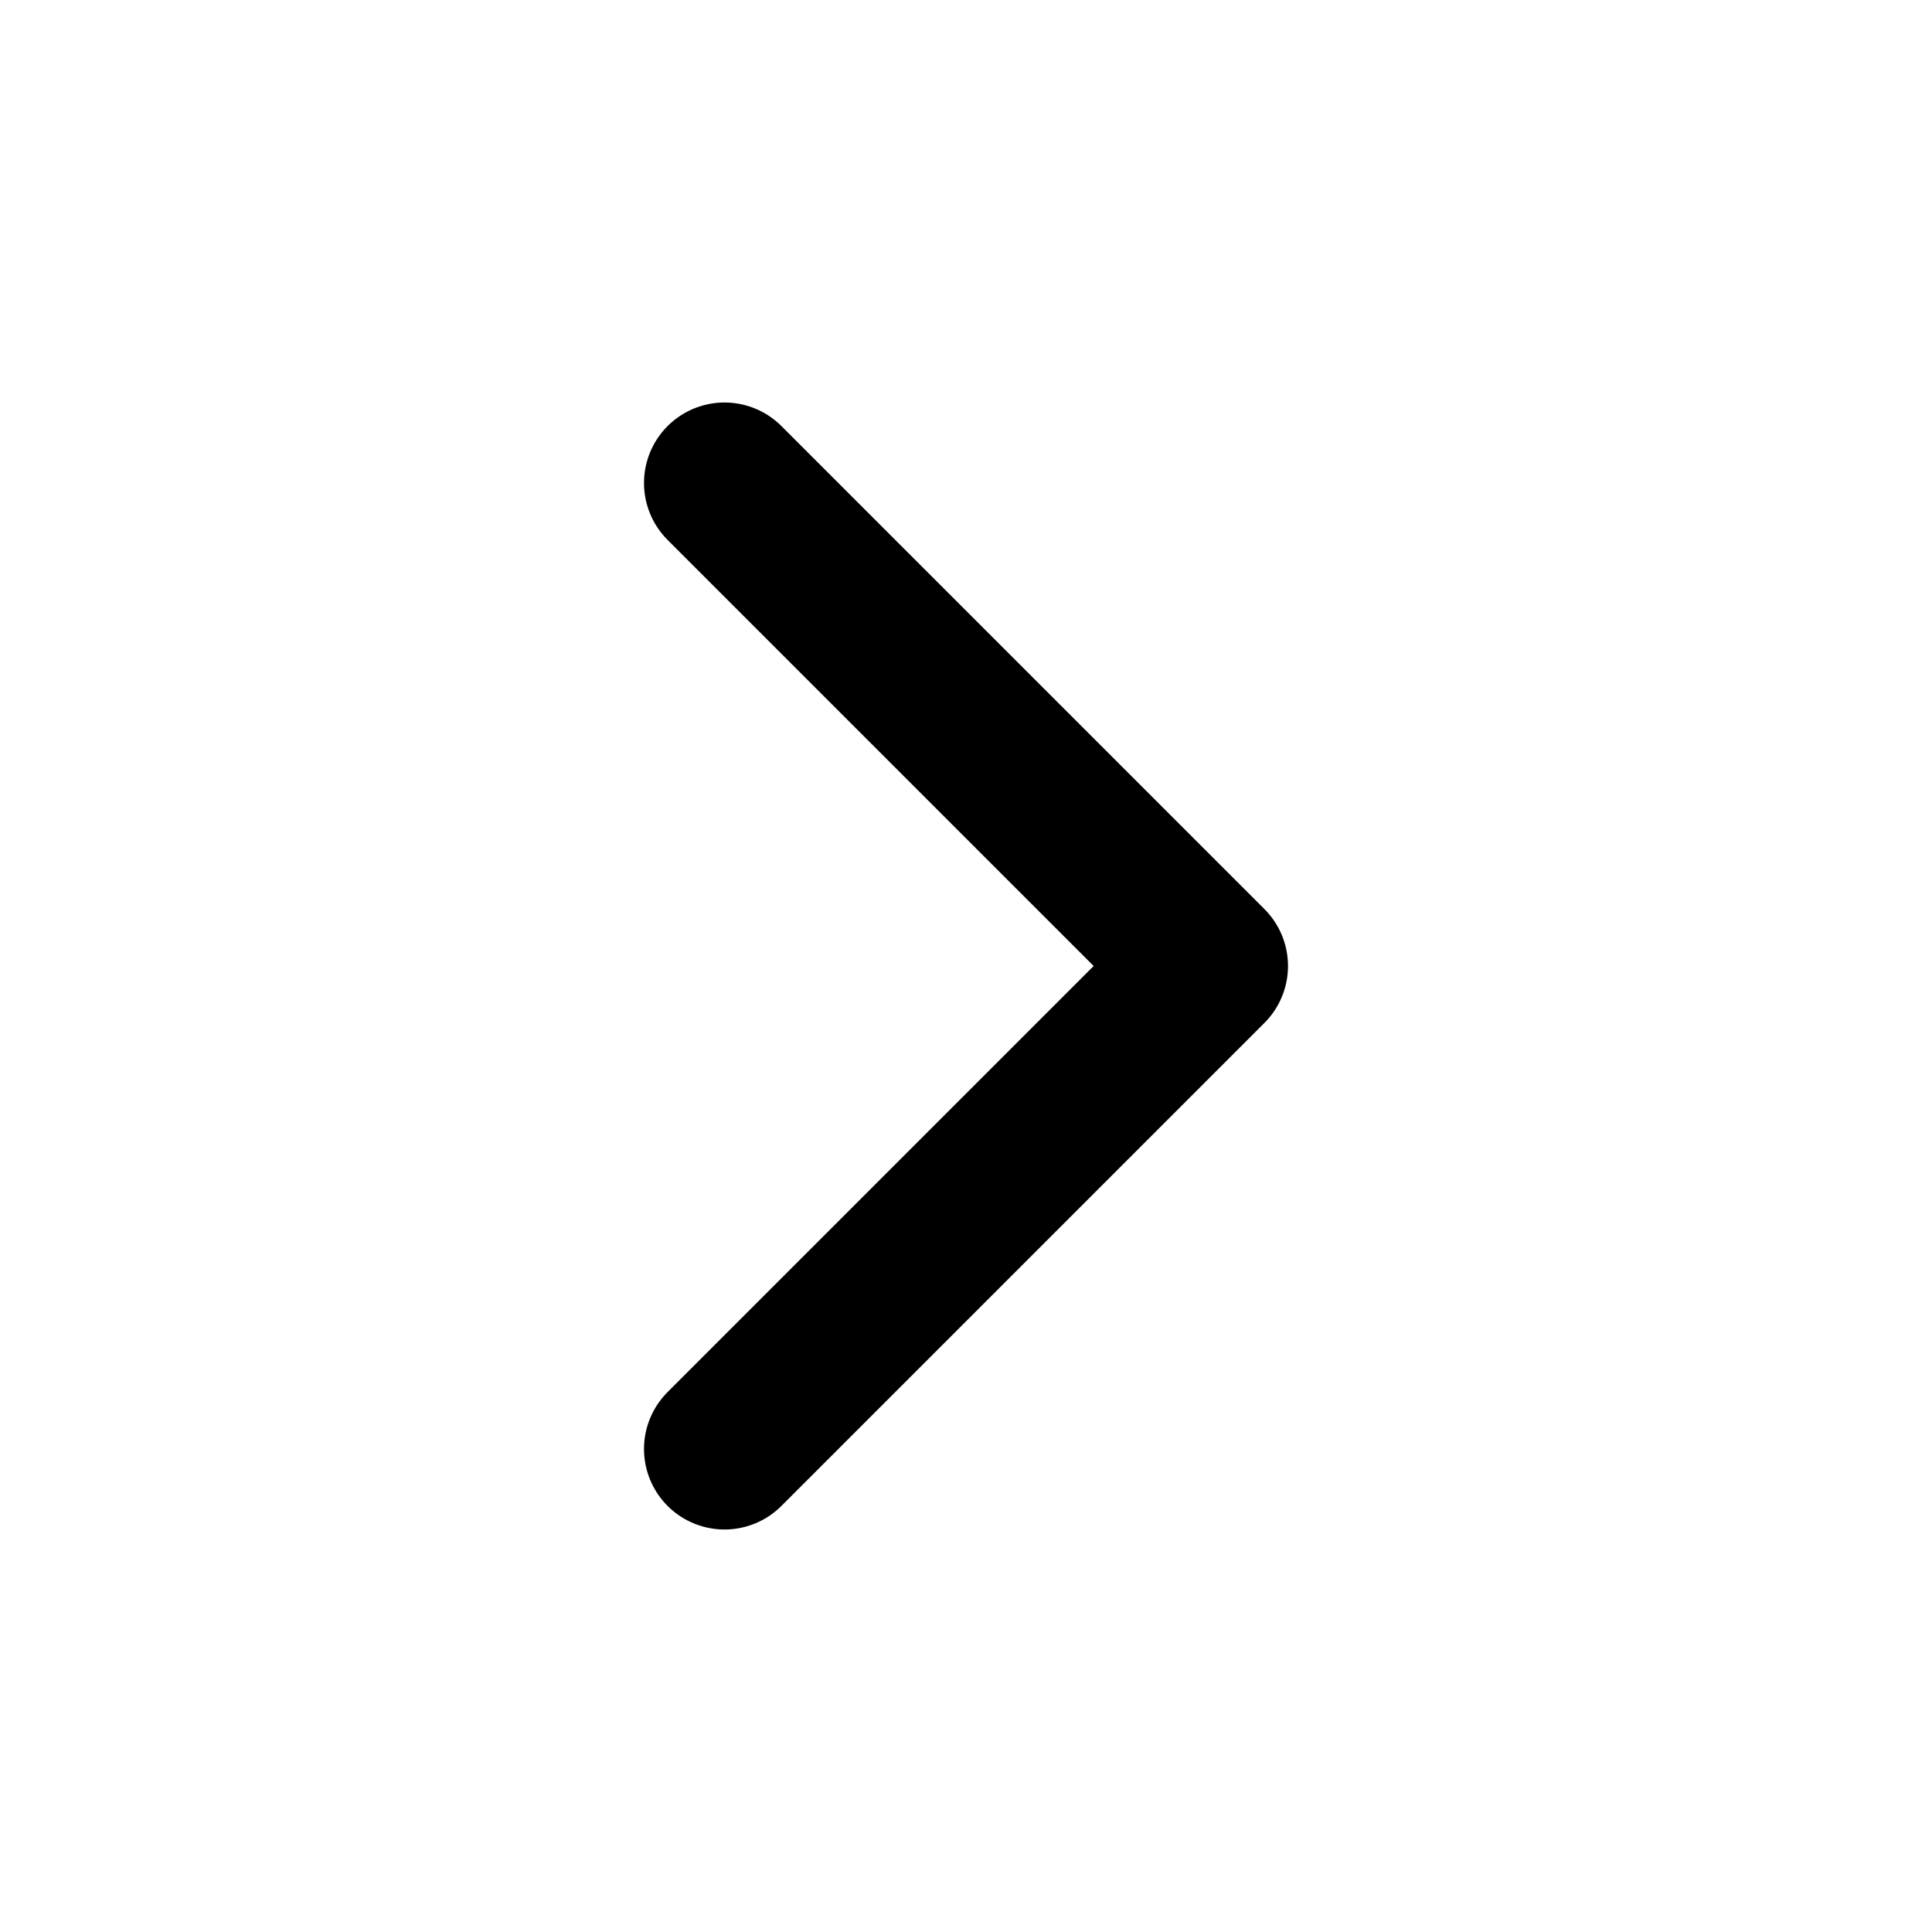
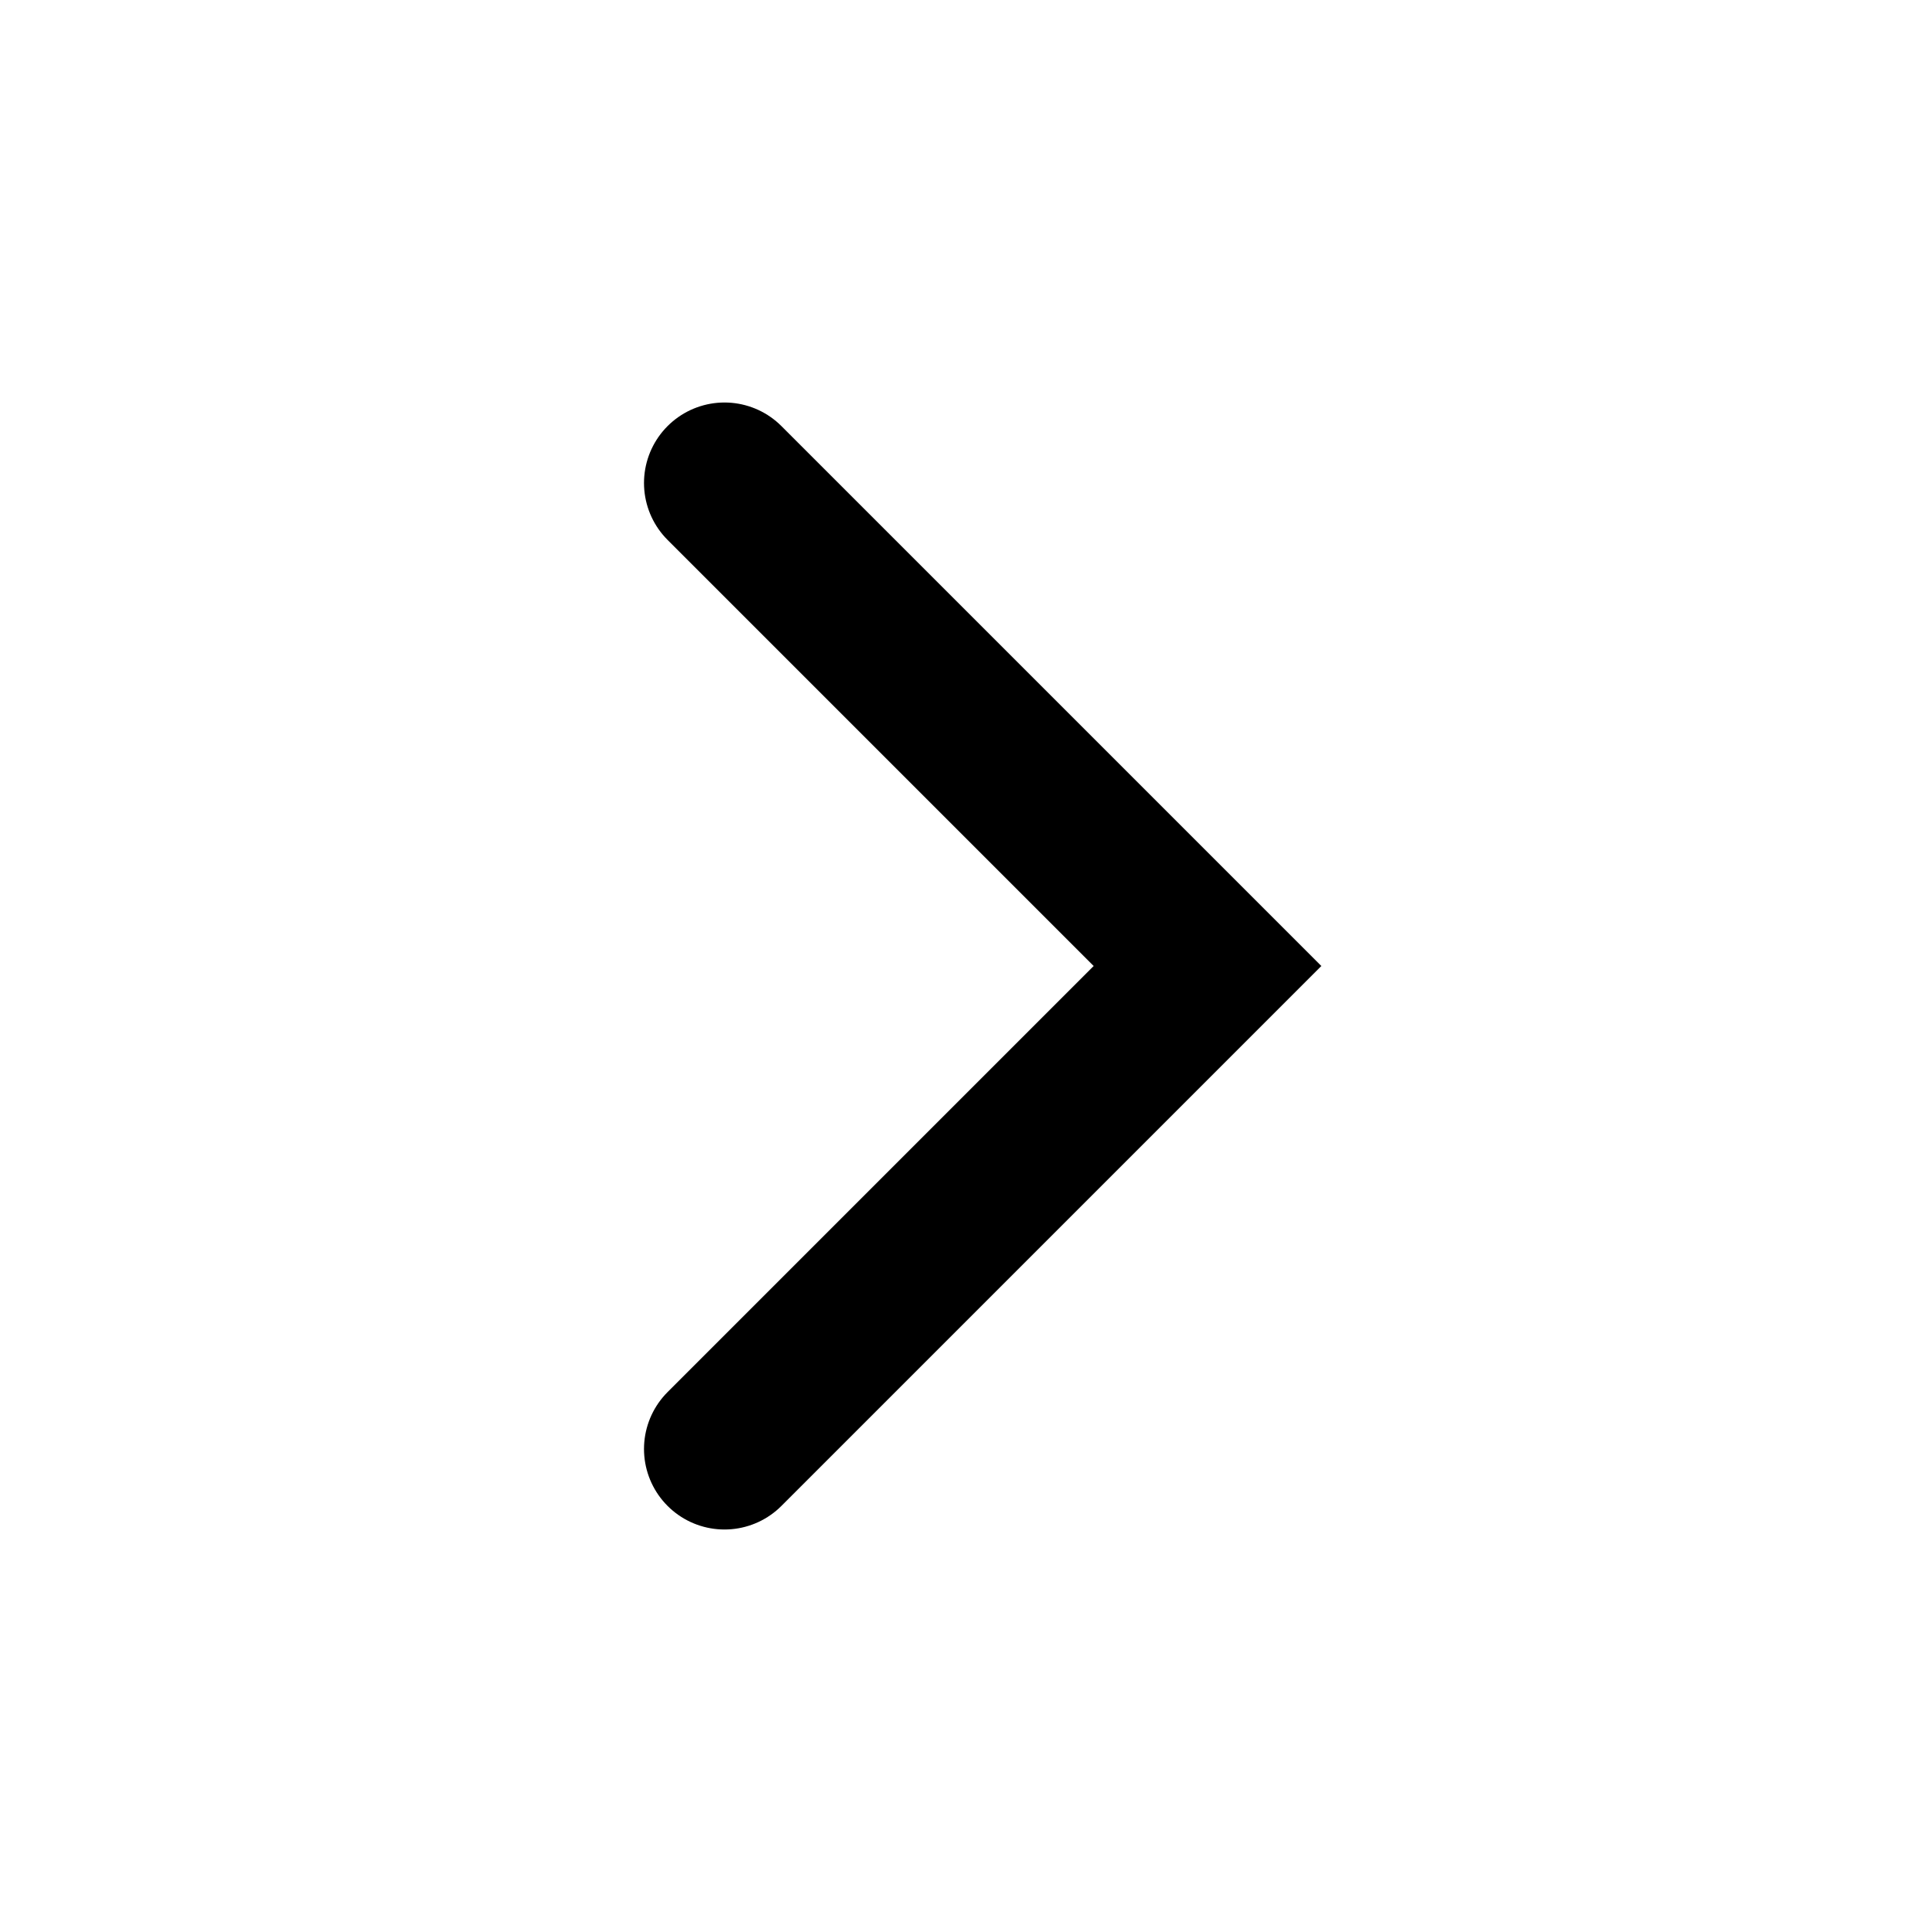
<svg xmlns="http://www.w3.org/2000/svg" width="24" height="24" viewBox="0 0 24 24" fill="none">
-   <path d="M9 18L15 12L9 6" stroke="black" stroke-width="2" stroke-linecap="round" stroke-linejoin="round" />
+   <path d="M9 18L15 12L9 6" stroke="black" stroke-width="2" stroke-linecap="round" strokeLinejoin="round" />
</svg>
